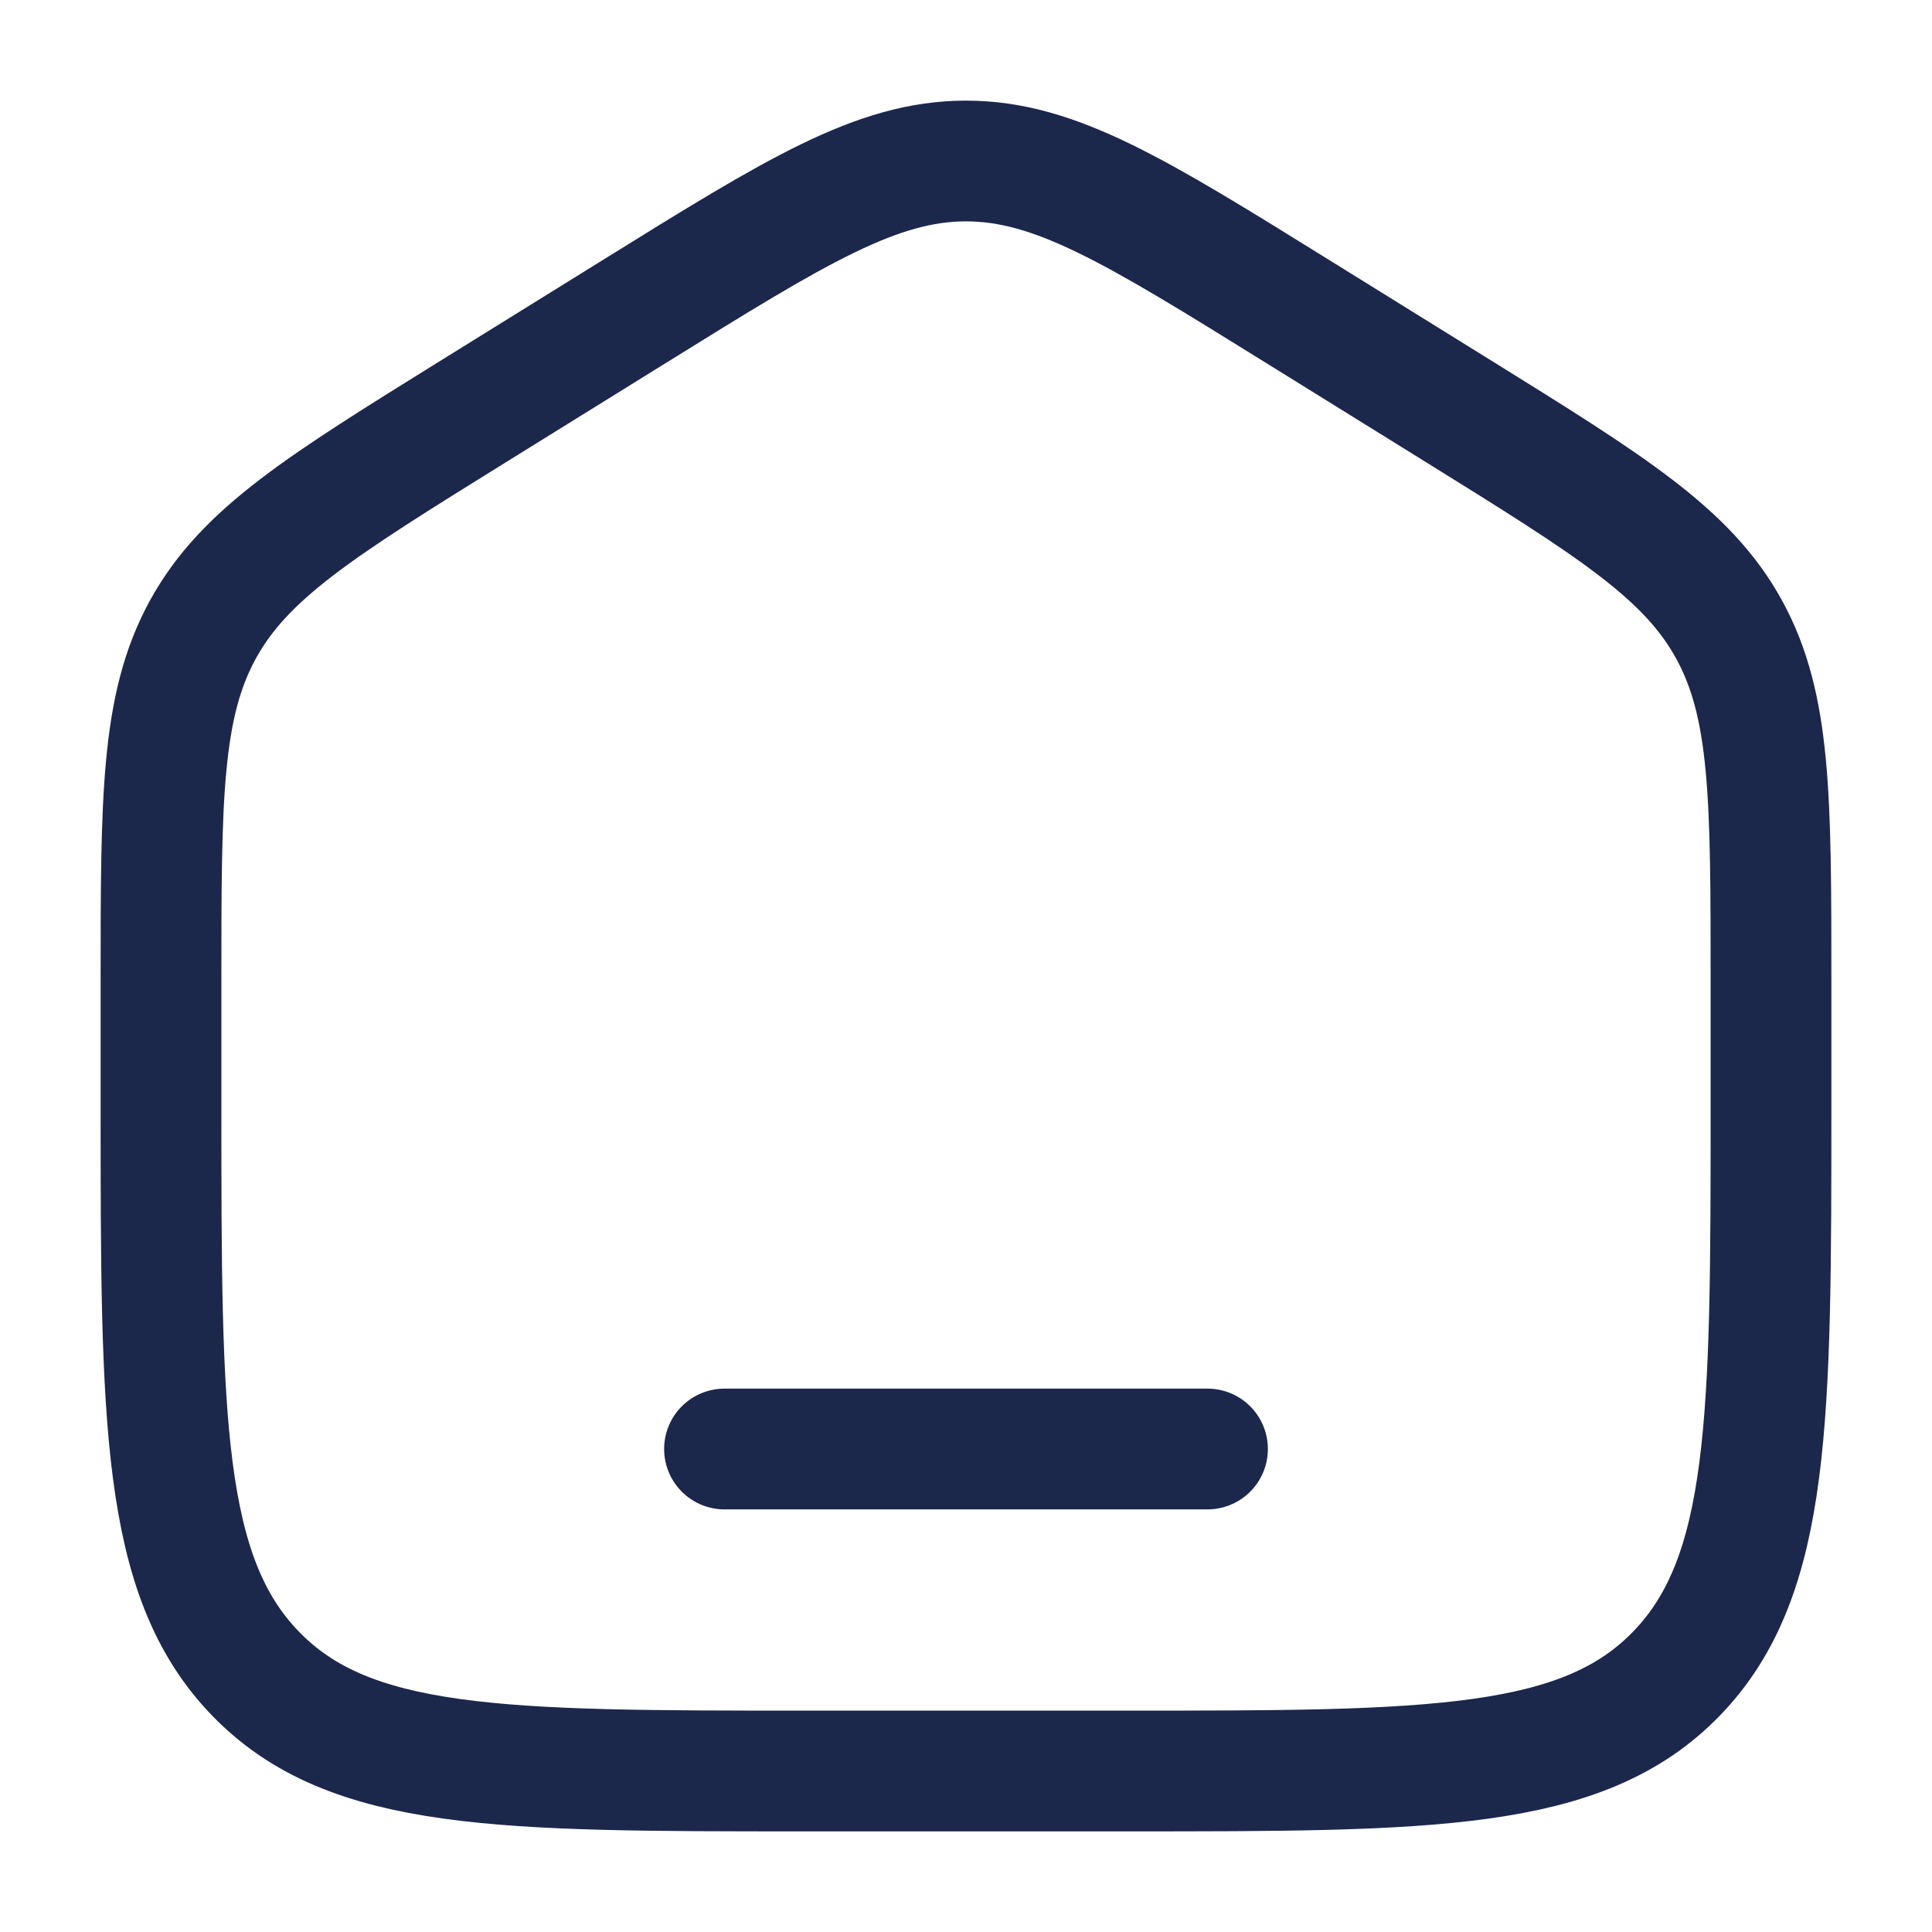
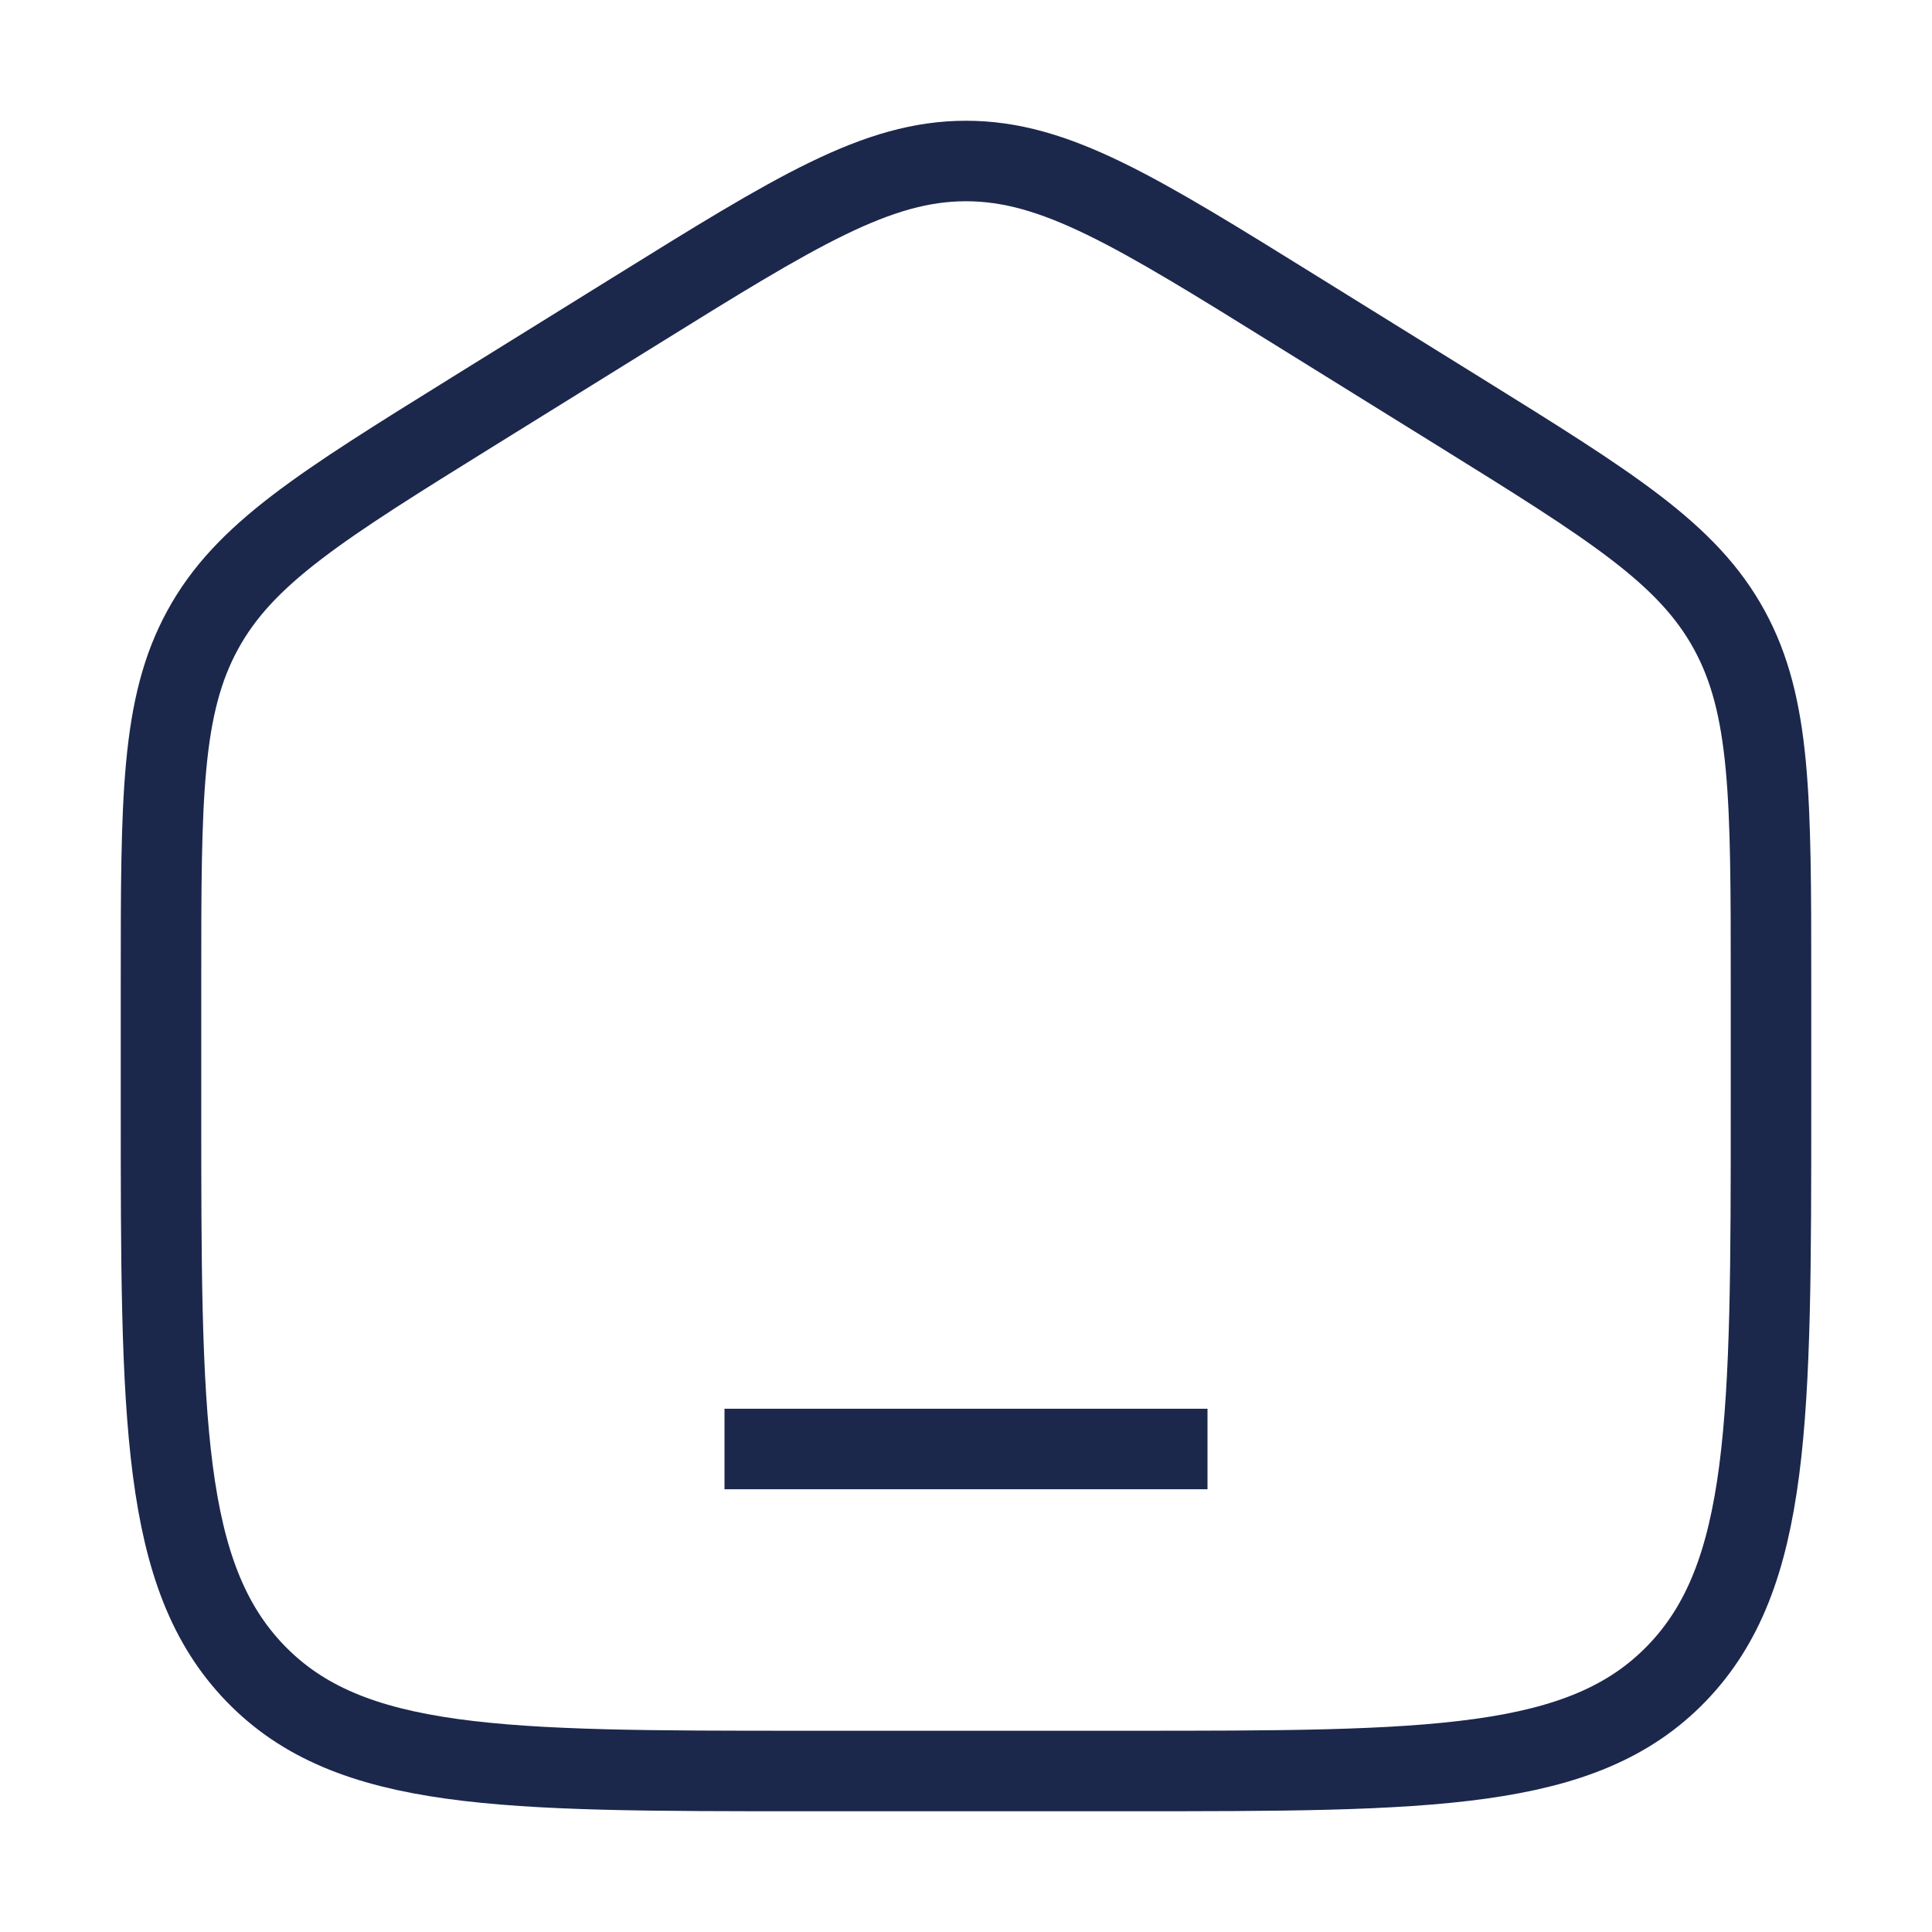
<svg xmlns="http://www.w3.org/2000/svg" width="800px" height="800px" viewBox="0 0 24 24" fill="none">
-   <path d="M2 12.204C2 9.915 2 8.771 2.519 7.823C3.038 6.874 3.987 6.286 5.884 5.108L7.884 3.867C9.889 2.622 10.892 2 12 2C13.108 2 14.111 2.622 16.116 3.867L18.116 5.108C20.013 6.286 20.962 6.874 21.481 7.823C22 8.771 22 9.915 22 12.204V13.725C22 17.626 22 19.576 20.828 20.788C19.657 22 17.771 22 14 22H10C6.229 22 4.343 22 3.172 20.788C2 19.576 2 17.626 2 13.725V12.204Z" stroke="#1C274C" stroke-width="1.5" />
-   <path d="M15 18H9" stroke="#1C274C" stroke-width="1.5" stroke-linecap="round" />
+   <path d="M2 12.204C2 9.915 2 8.771 2.519 7.823C3.038 6.874 3.987 6.286 5.884 5.108L7.884 3.867C9.889 2.622 10.892 2 12 2C13.108 2 14.111 2.622 16.116 3.867L18.116 5.108C20.013 6.286 20.962 6.874 21.481 7.823C22 8.771 22 9.915 22 12.204V13.725C22 17.626 22 19.576 20.828 20.788C19.657 22 17.771 22 14 22H10C6.229 22 4.343 22 3.172 20.788C2 19.576 2 17.626 2 13.725V12.204Z" stroke="#1C274C" strokeWidth="1.5" />
+   <path d="M15 18H9" stroke="#1C274C" strokeWidth="1.5" strokeLinecap="round" />
</svg>
